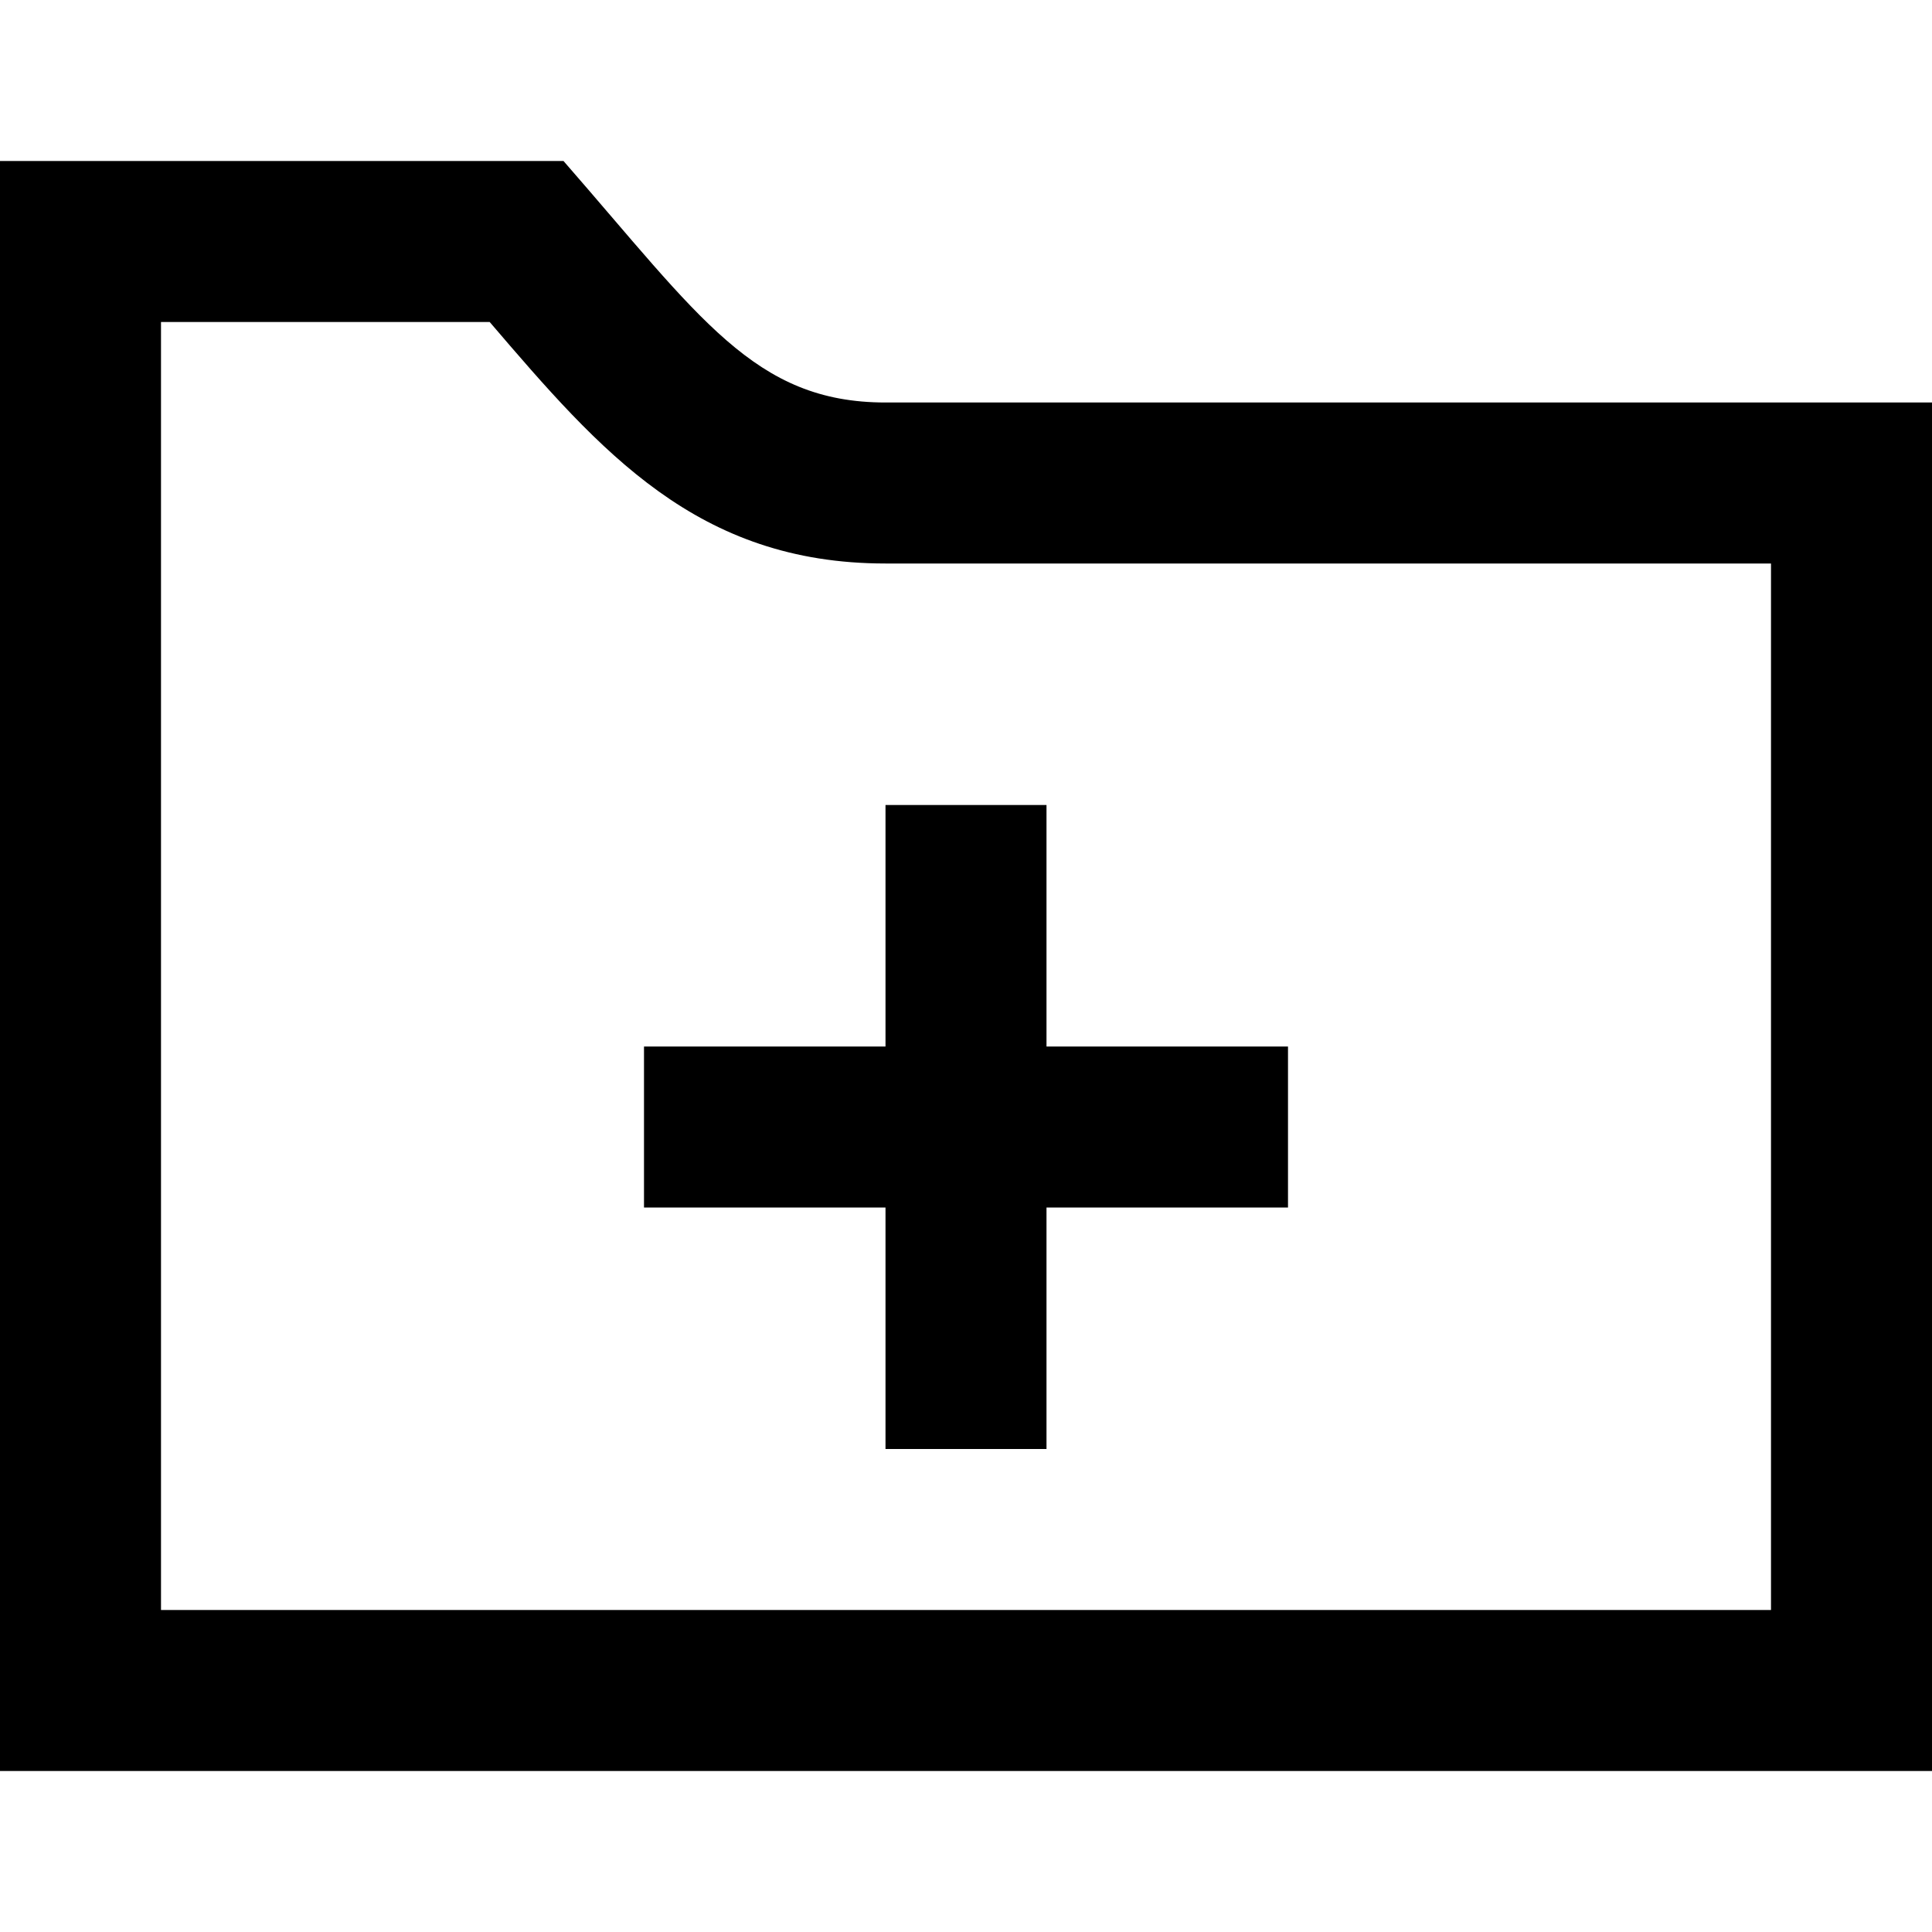
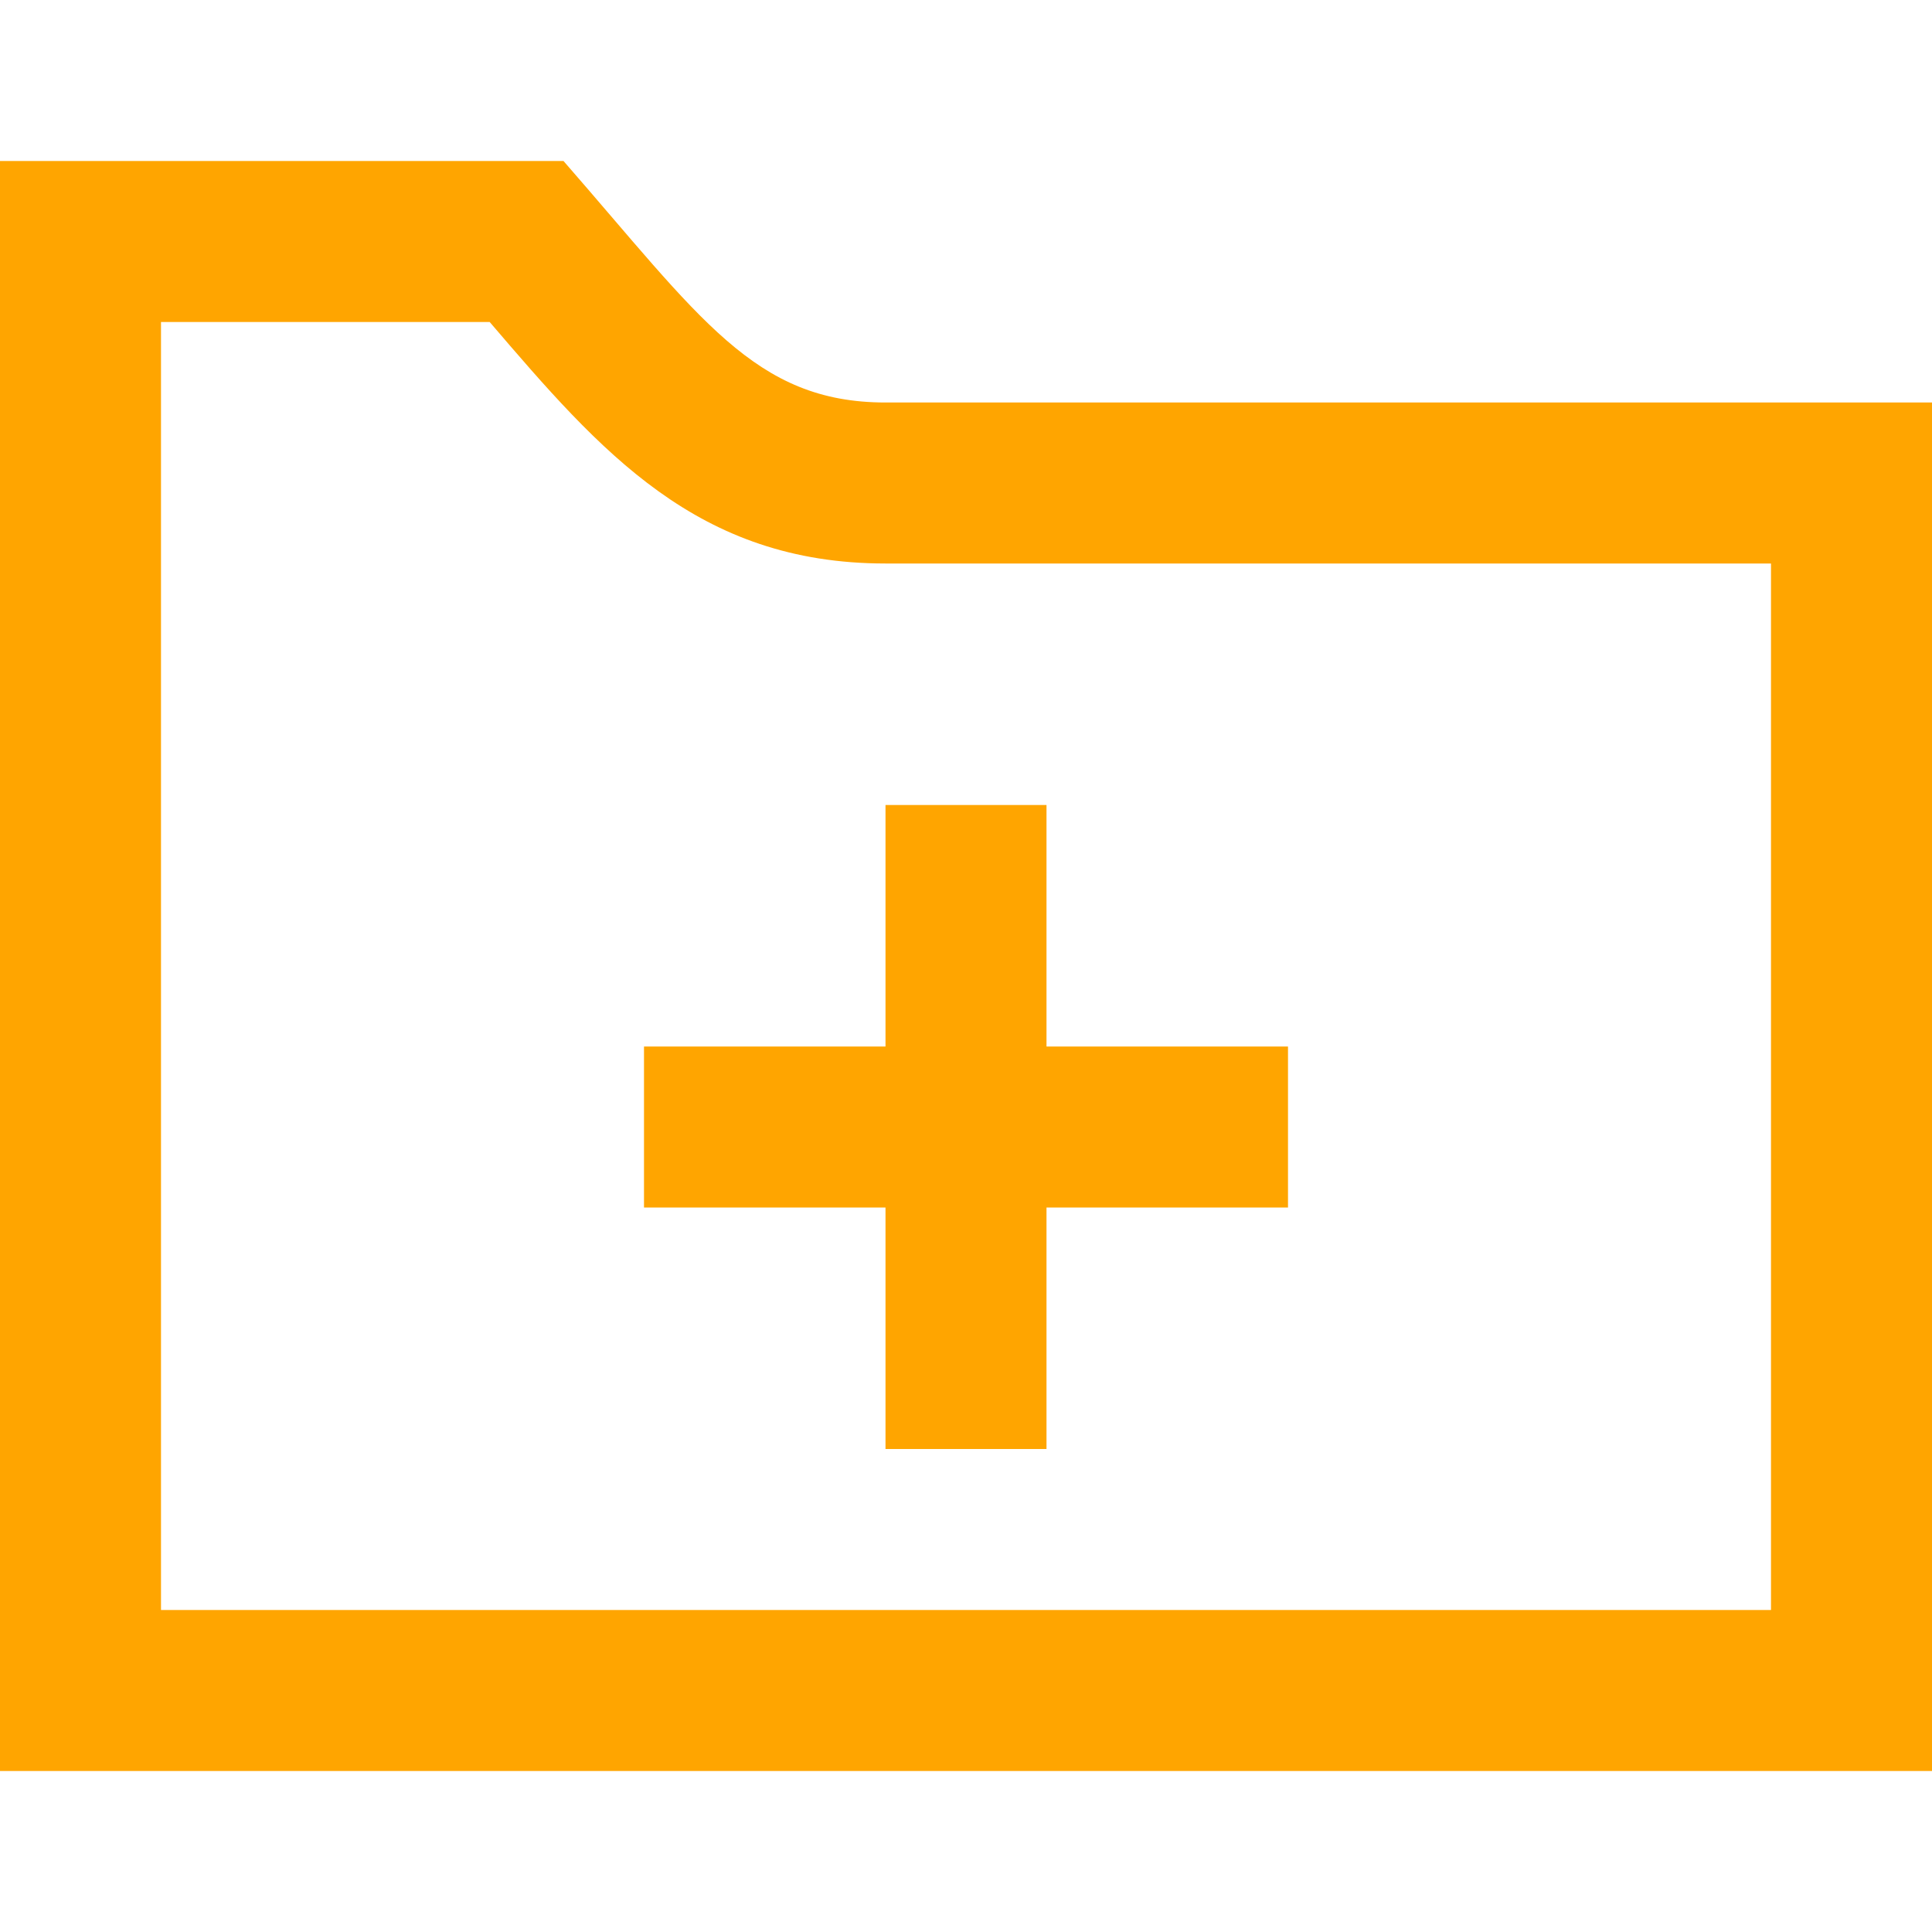
- <svg xmlns="http://www.w3.org/2000/svg" width="24" height="24" fill-rule="evenodd" clip-rule="evenodd">
+ <svg xmlns="http://www.w3.org/2000/svg" width="24" height="24" fill="orange" fill-rule="evenodd" clip-rule="evenodd">
  <path d="M7 2c1.695 1.942 2.371 3 4 3h13v17h-24v-20h7zm4 5c-2.339 0-3.537-1.388-4.917-3h-4.083v16h20v-13h-11zm2 6h3v2h-3v3h-2v-3h-3v-2h3v-3h2v3z" />
</svg>
